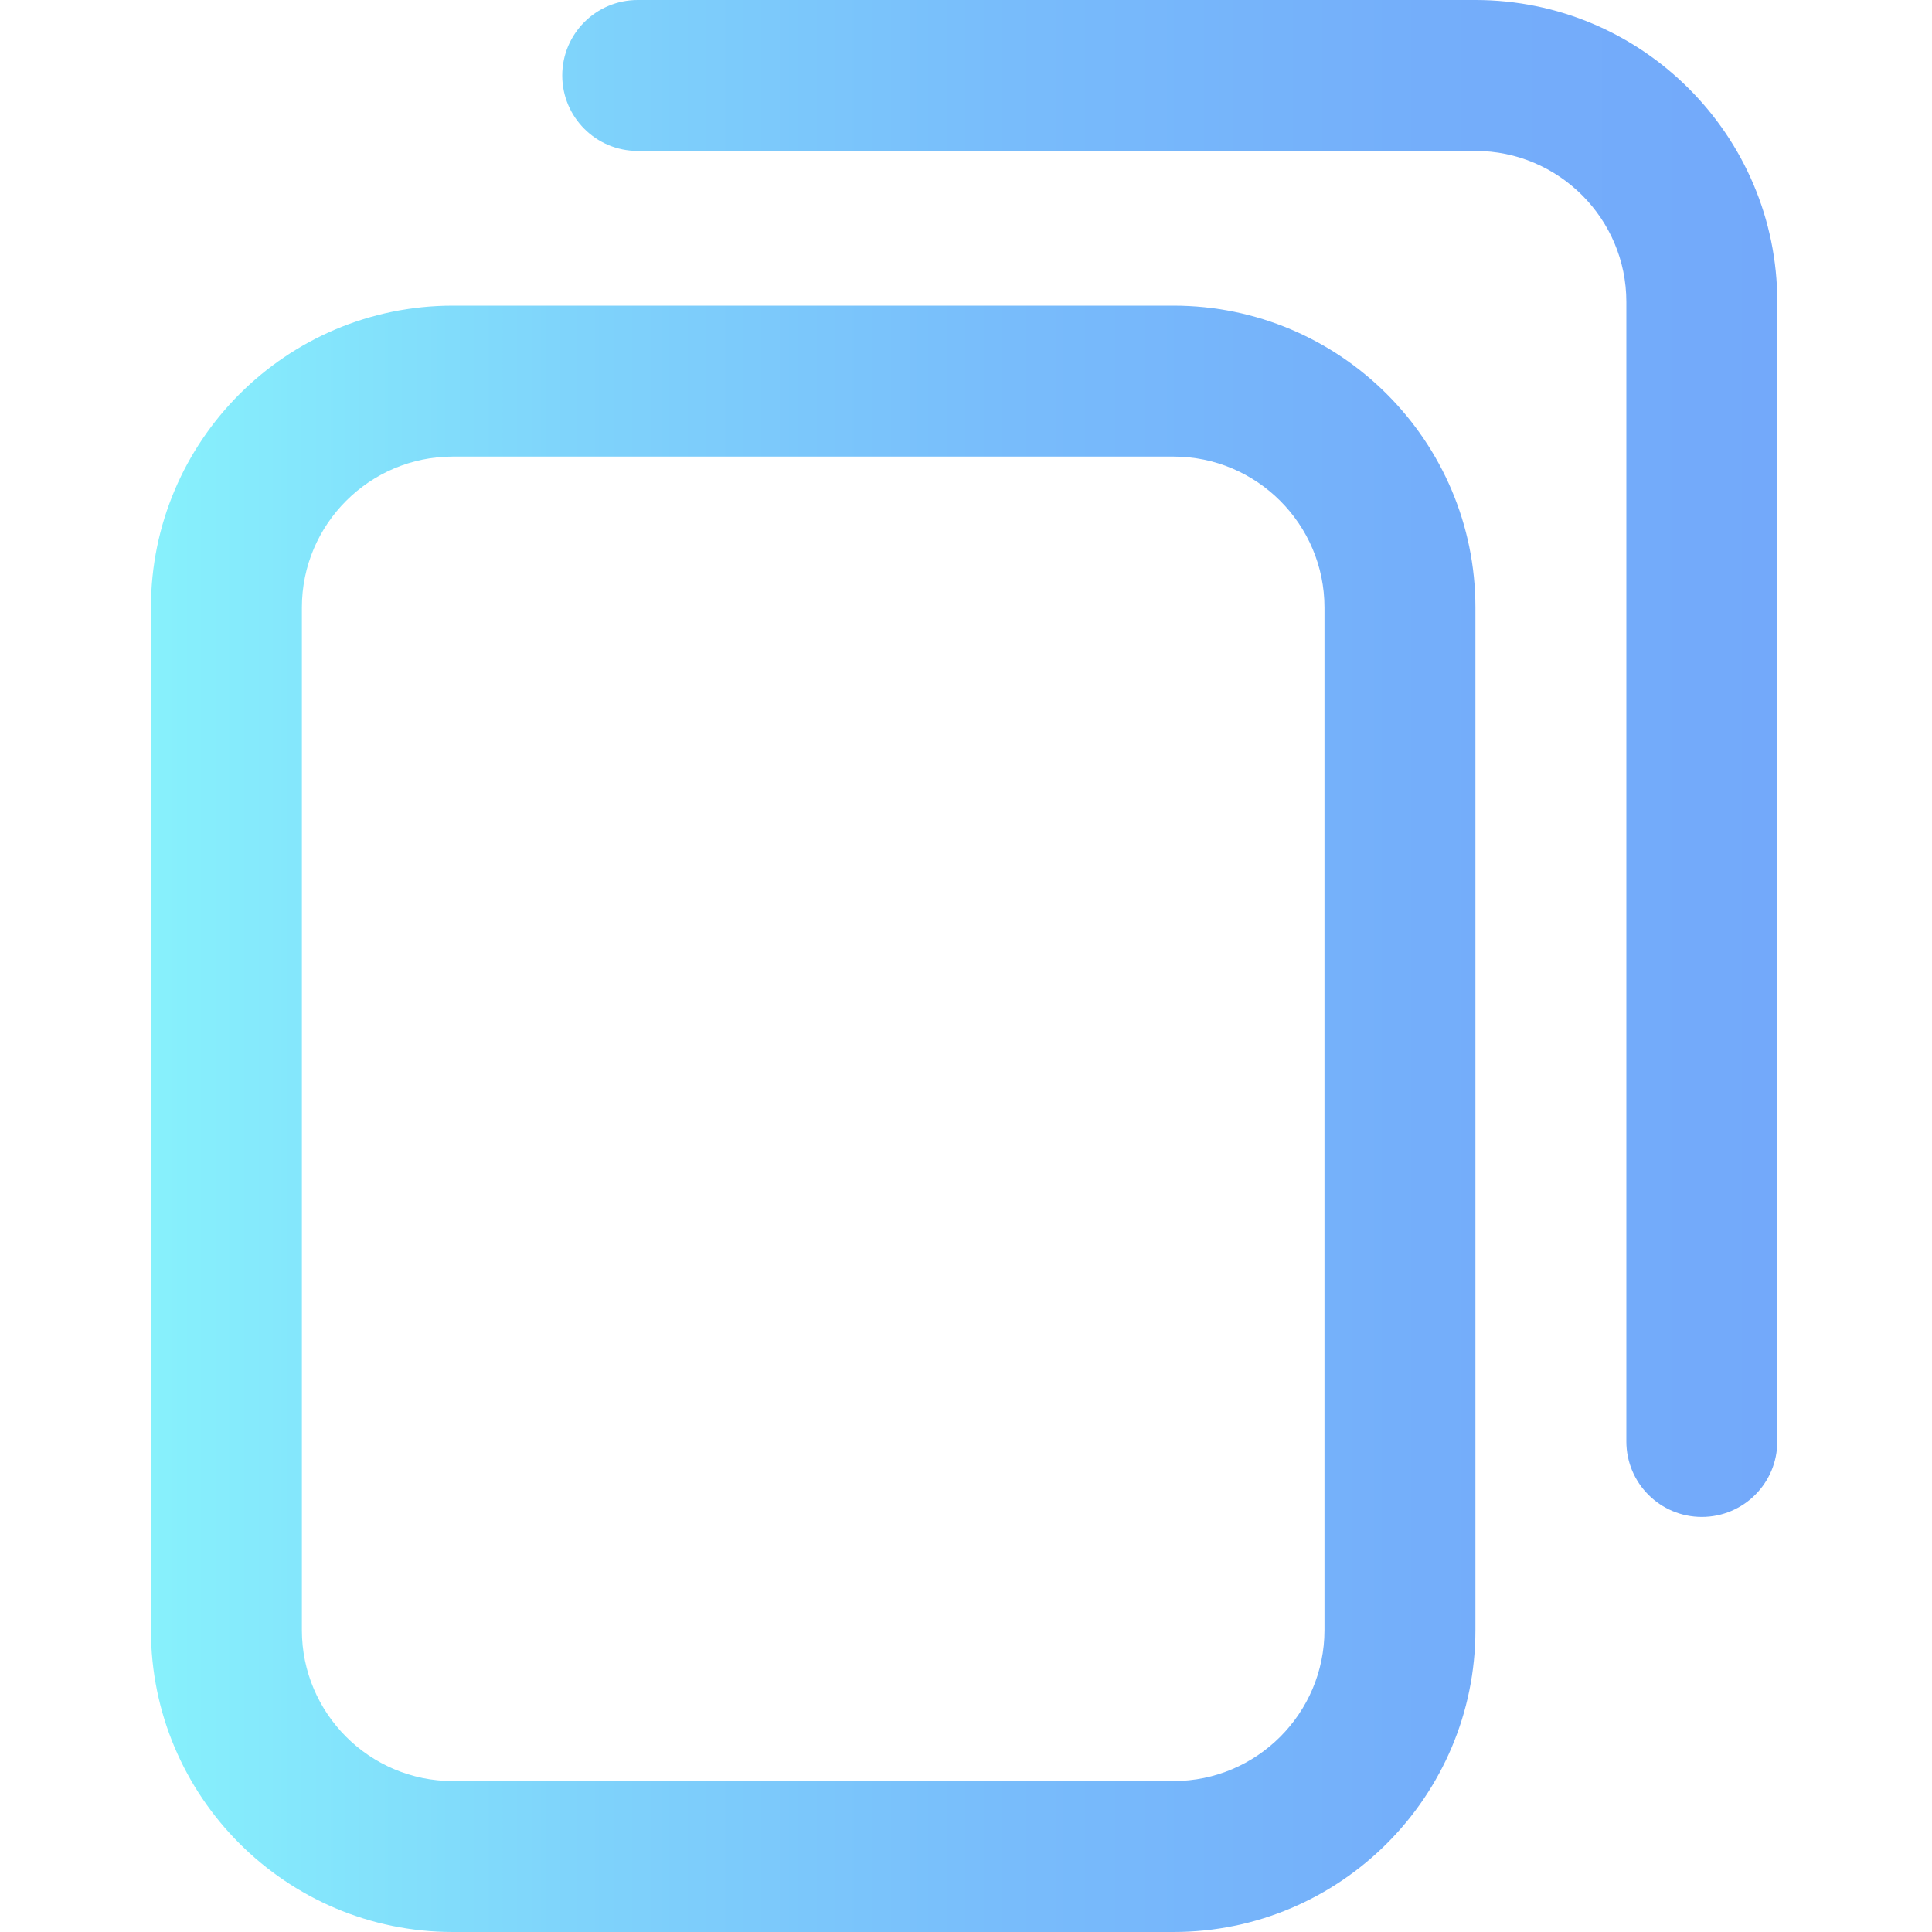
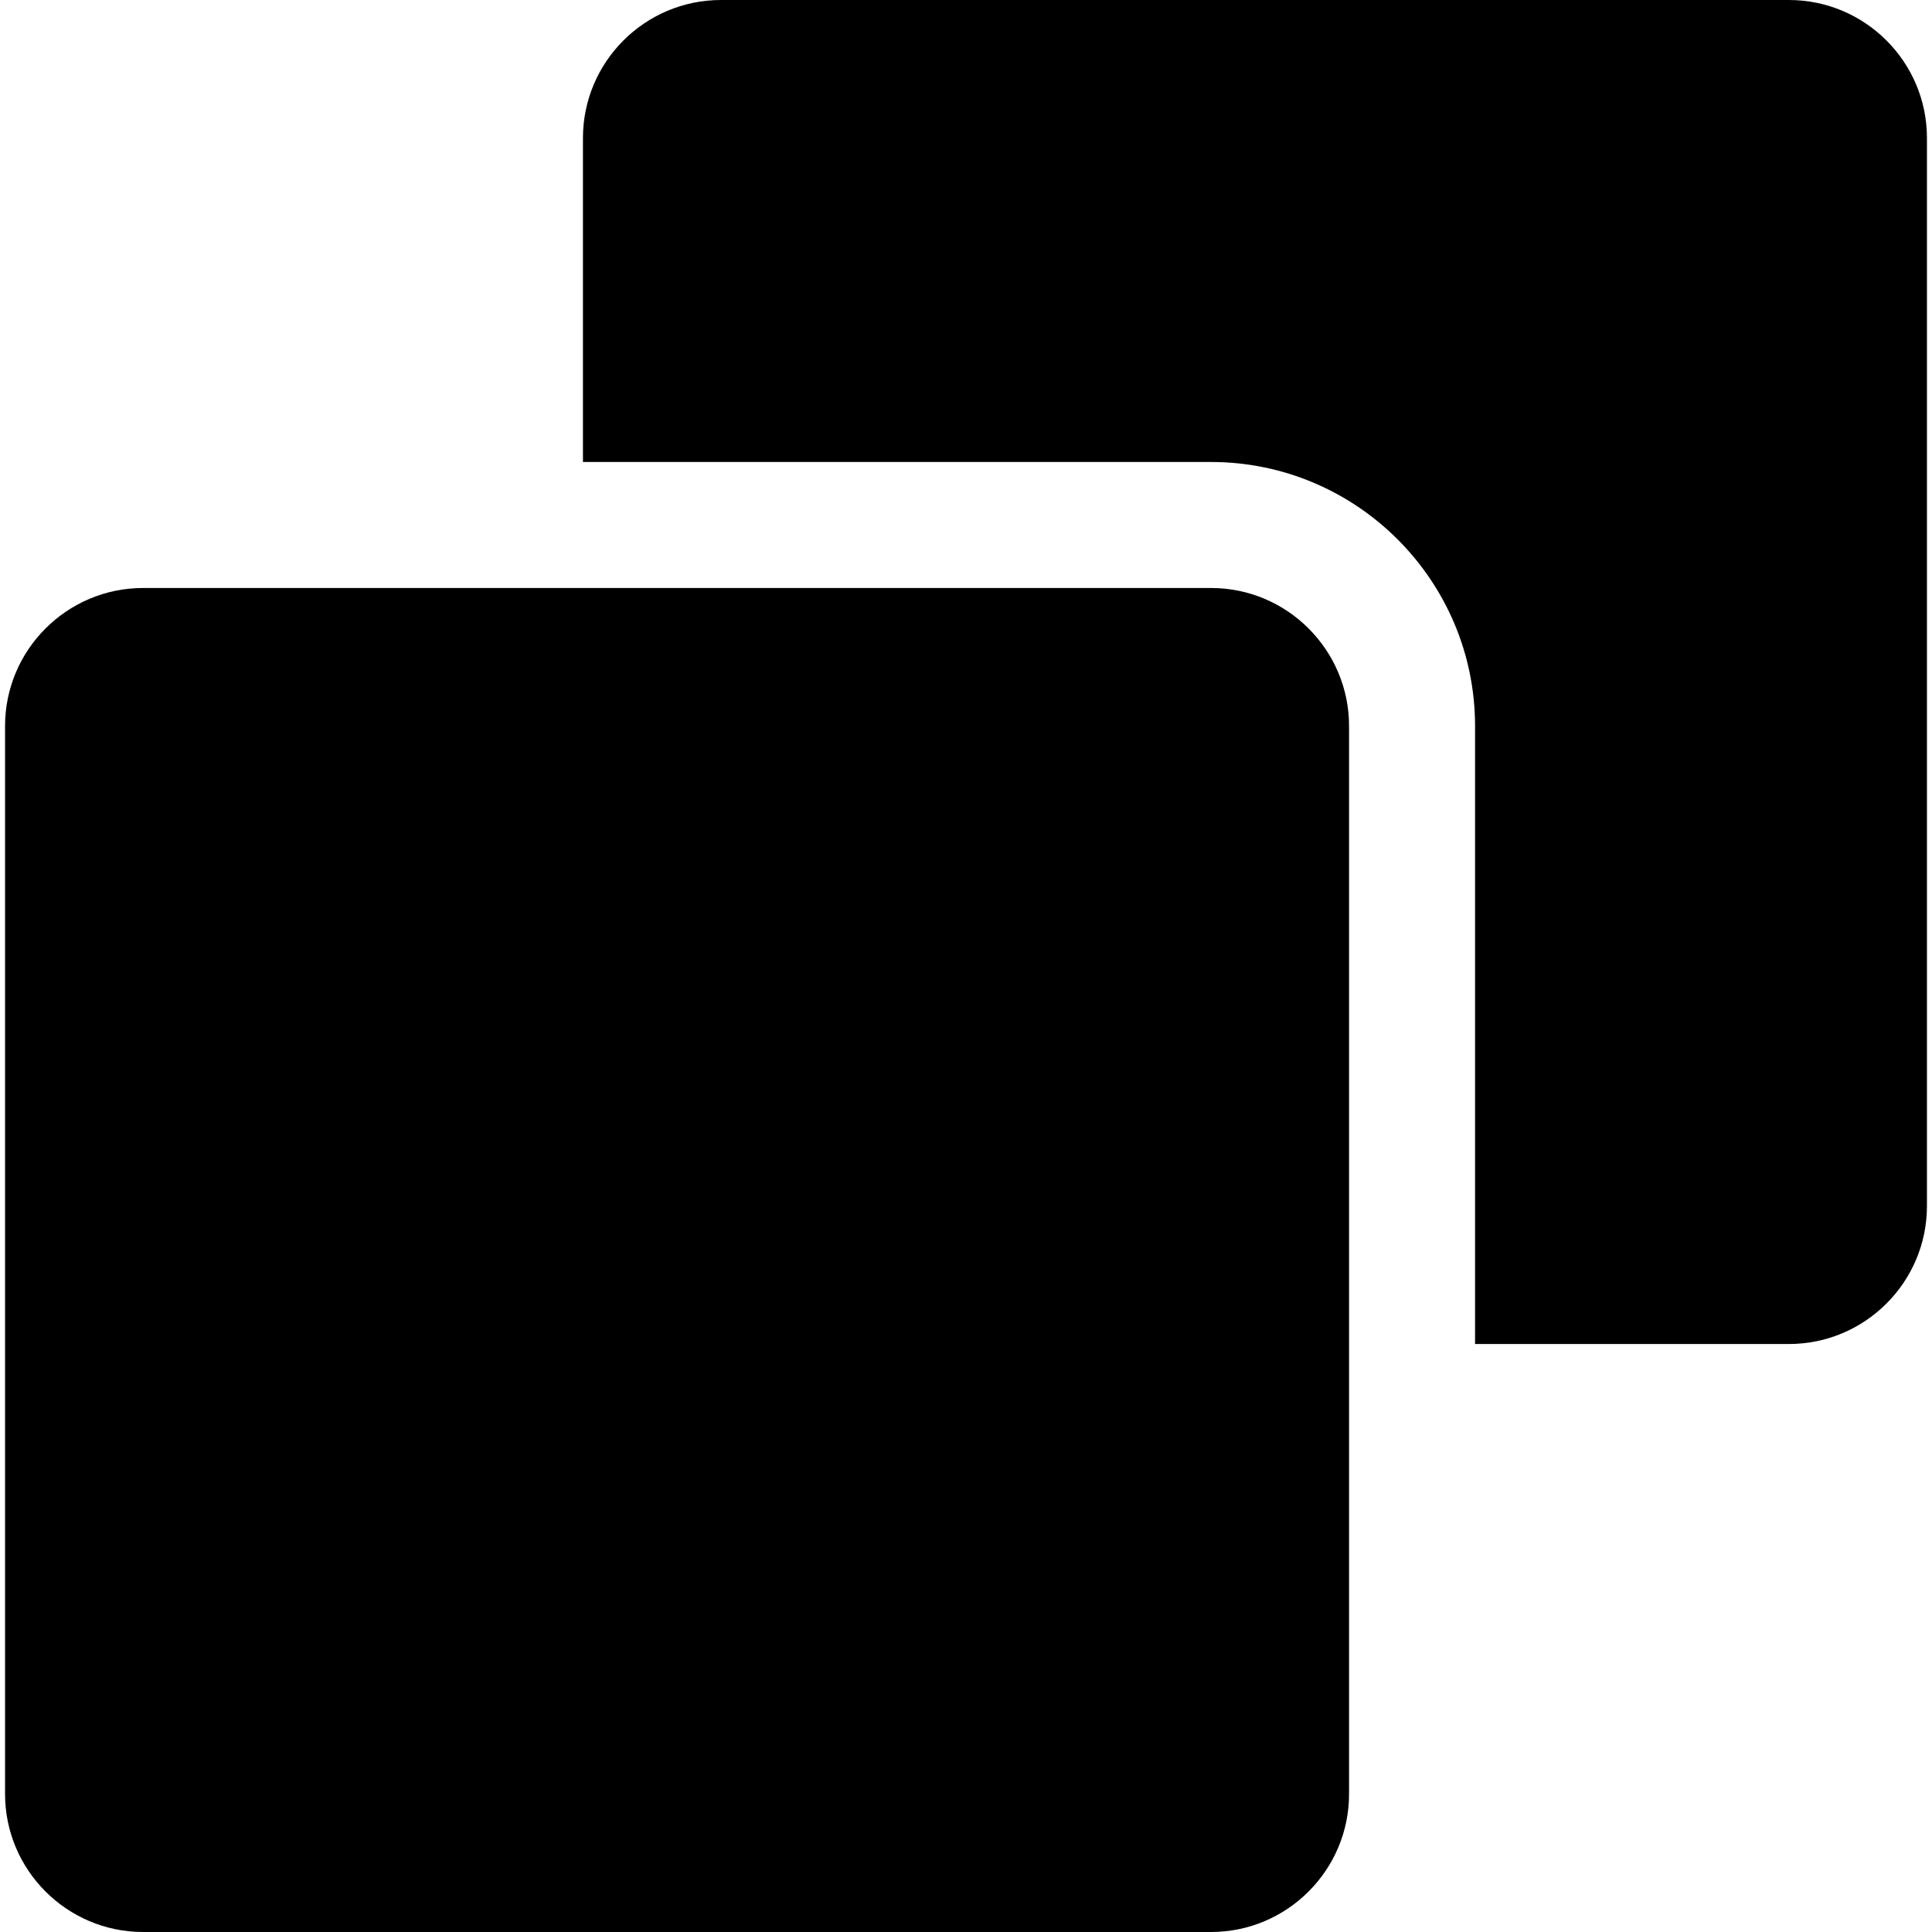
- <svg xmlns="http://www.w3.org/2000/svg" height="512pt" viewBox="-40 0 512 512" width="512pt">
-   <linearGradient id="a" gradientUnits="userSpaceOnUse" x1="0" x2="431" y1="256" y2="256">
-     <stop offset="0" stop-color="#87f1fc" />
-     <stop offset=".256" stop-color="#7fd4fb" />
-     <stop offset=".529" stop-color="#78bcfb" />
-     <stop offset=".784" stop-color="#74aefa" />
-     <stop offset="1" stop-color="#73a9fa" />
-   </linearGradient>
-   <path d="m271 512h-191c-44.113 0-80-35.887-80-80v-271c0-44.113 35.887-80 80-80h191c44.113 0 80 35.887 80 80v271c0 44.113-35.887 80-80 80zm-191-391c-22.055 0-40 17.945-40 40v271c0 22.055 17.945 40 40 40h191c22.055 0 40-17.945 40-40v-271c0-22.055-17.945-40-40-40zm351 261v-302c0-44.113-35.887-80-80-80h-222c-11.047 0-20 8.953-20 20s8.953 20 20 20h222c22.055 0 40 17.945 40 40v302c0 11.047 8.953 20 20 20s20-8.953 20-20zm0 0" fill="url(#a)" />
+ <svg xmlns="http://www.w3.org/2000/svg" version="1.1" id="Layer_1" x="0px" y="0px" viewBox="0 0 460 460" style="enable-background:new 0 0 460 460;" xml:space="preserve">
+   <g>
+     <g>
+       <g>
+         <path d="M425.934,0H171.662c-18.122,0-32.864,14.743-32.864,32.864v77.134c6.985,0,144.07,0,149.543,0     c34.664,0,62.865,28.201,62.865,62.865c0,6.489,0,145.491,0,147.139h74.728c18.121,0,32.864-14.743,32.864-32.865V32.864     C458.797,14.743,444.055,0,425.934,0z" />
+         <path d="M288.339,139.998H34.068c-18.121,0-32.865,14.743-32.865,32.865v254.272C1.204,445.257,15.946,460,34.068,460h254.272     c18.122,0,32.865-14.743,32.865-32.864V172.863C321.206,154.741,306.461,139.998,288.339,139.998z" />
+       </g>
+     </g>
+   </g>
+   <g>
+ </g>
+   <g>
+ </g>
+   <g>
+ </g>
+   <g>
+ </g>
+   <g>
+ </g>
+   <g>
+ </g>
+   <g>
+ </g>
+   <g>
+ </g>
+   <g>
+ </g>
+   <g>
+ </g>
+   <g>
+ </g>
+   <g>
+ </g>
+   <g>
+ </g>
+   <g>
+ </g>
+   <g>
+ </g>
</svg>
